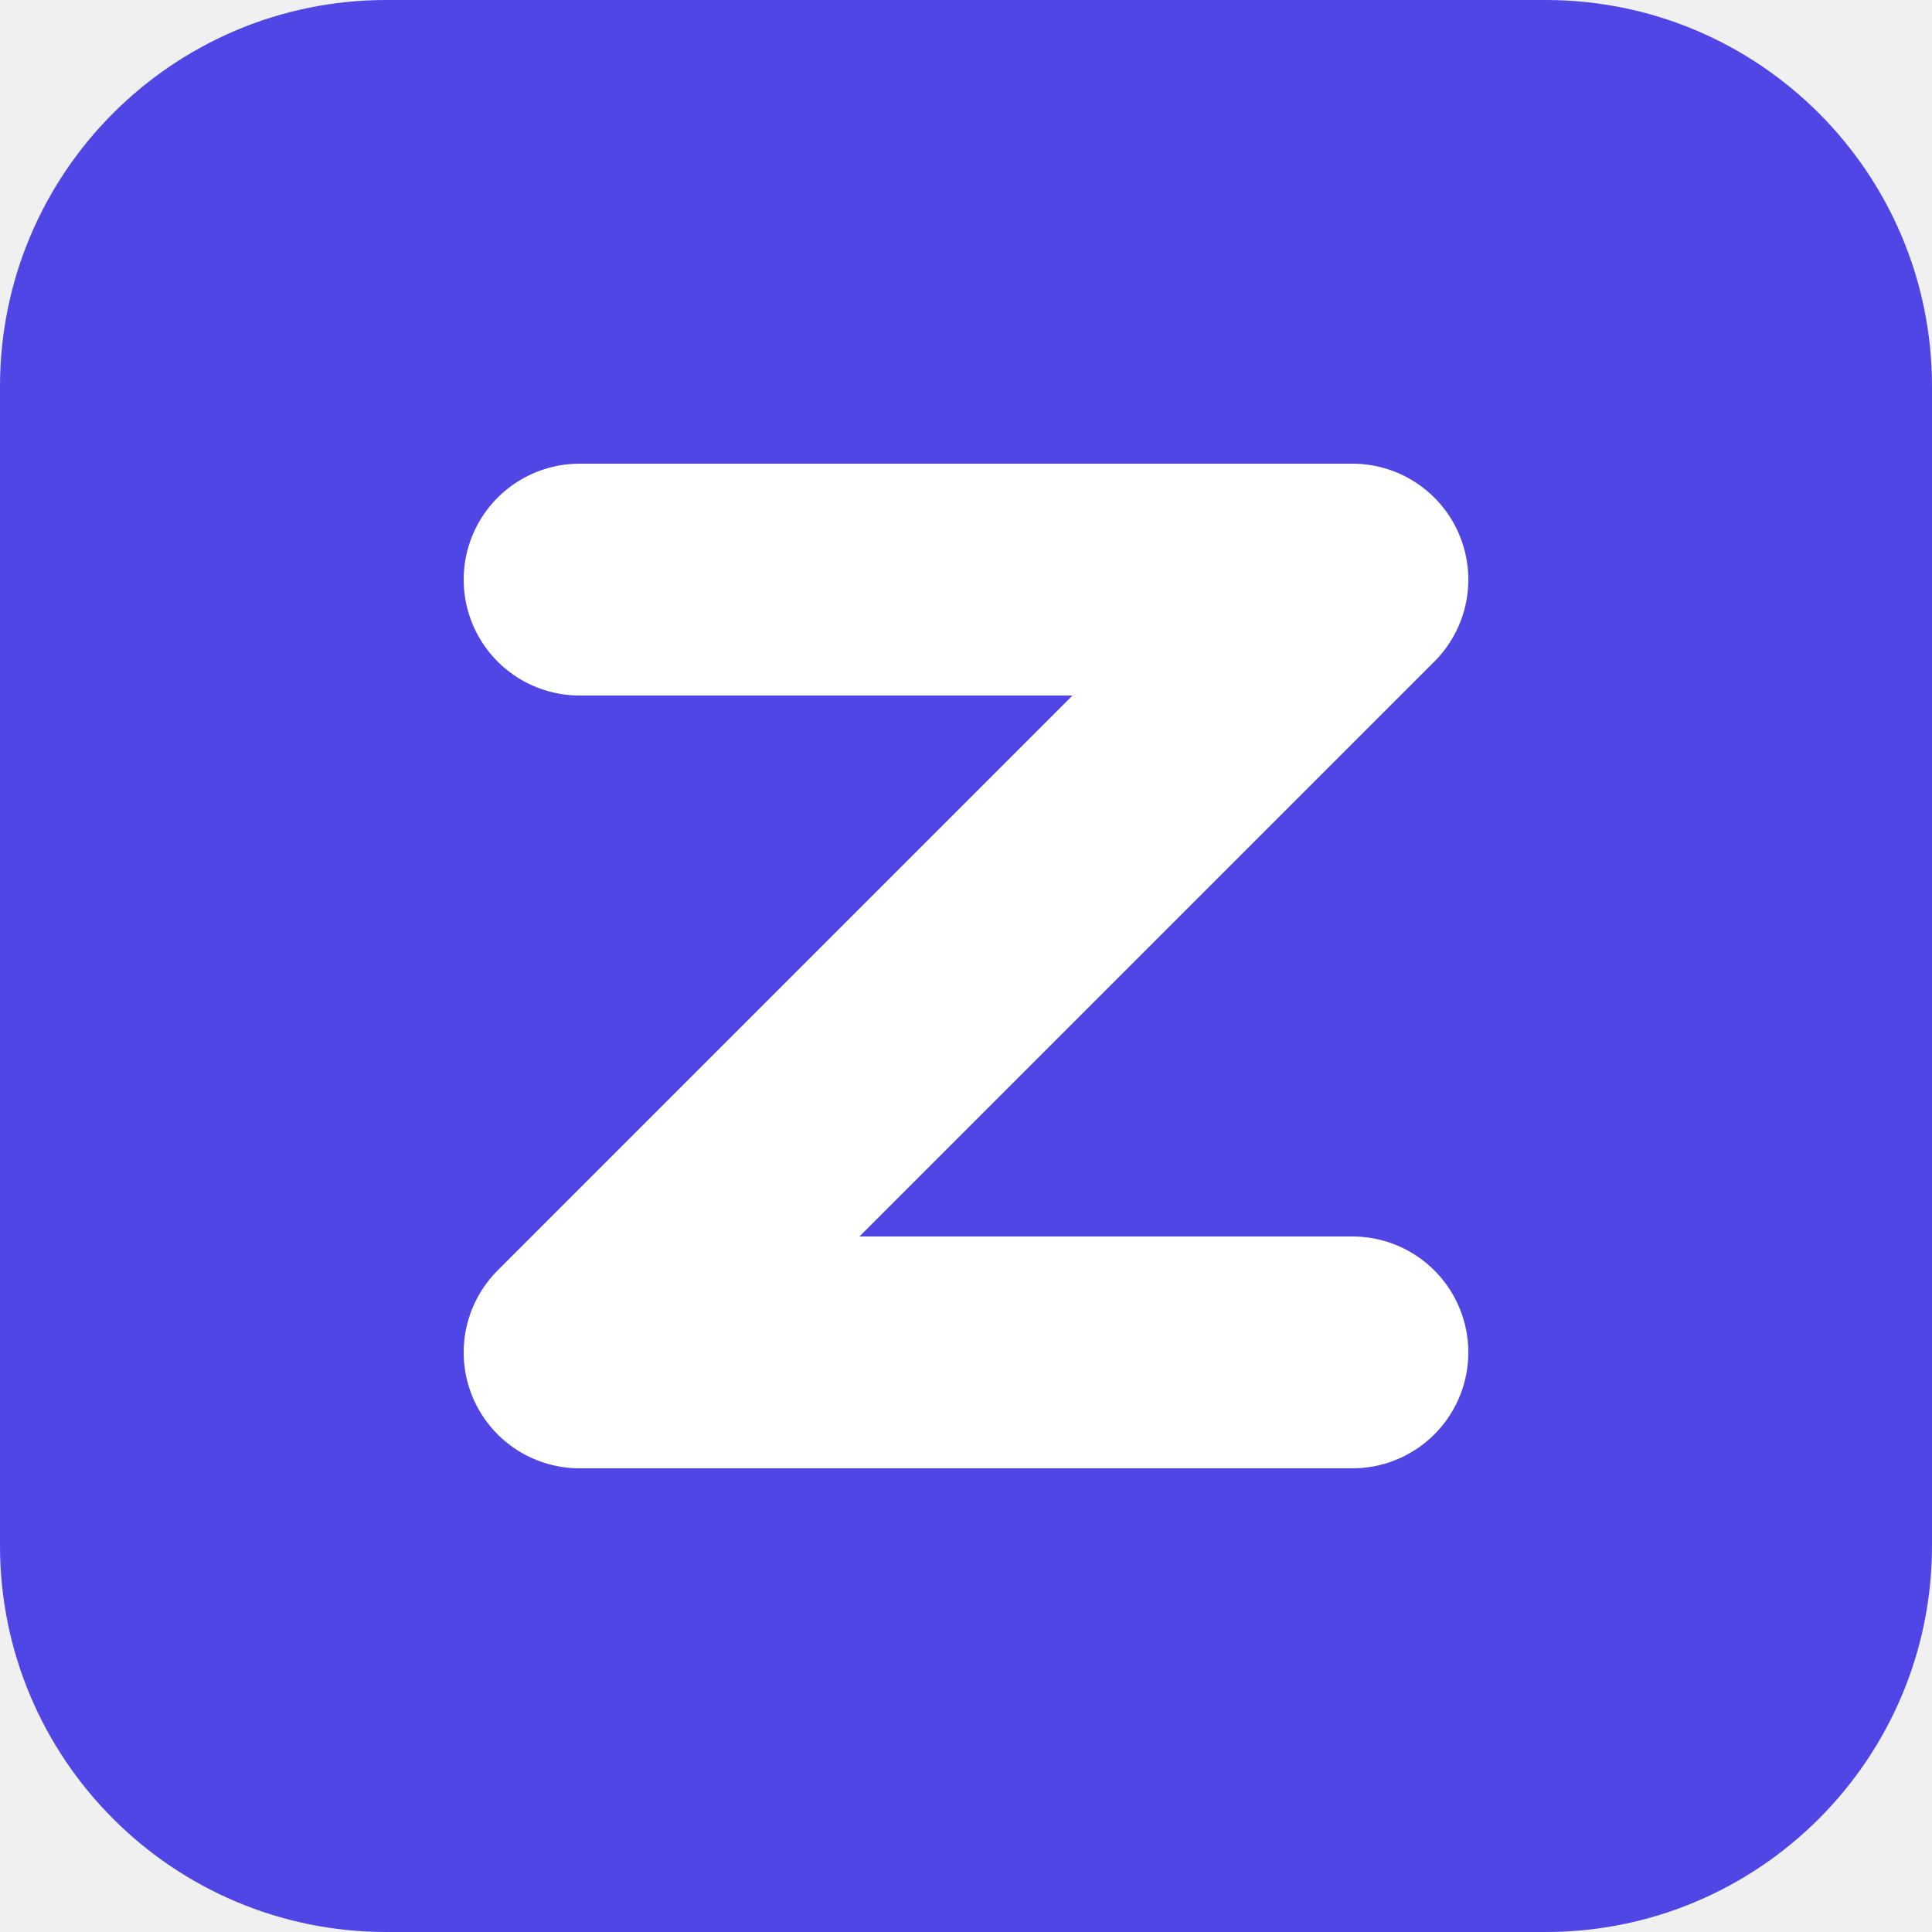
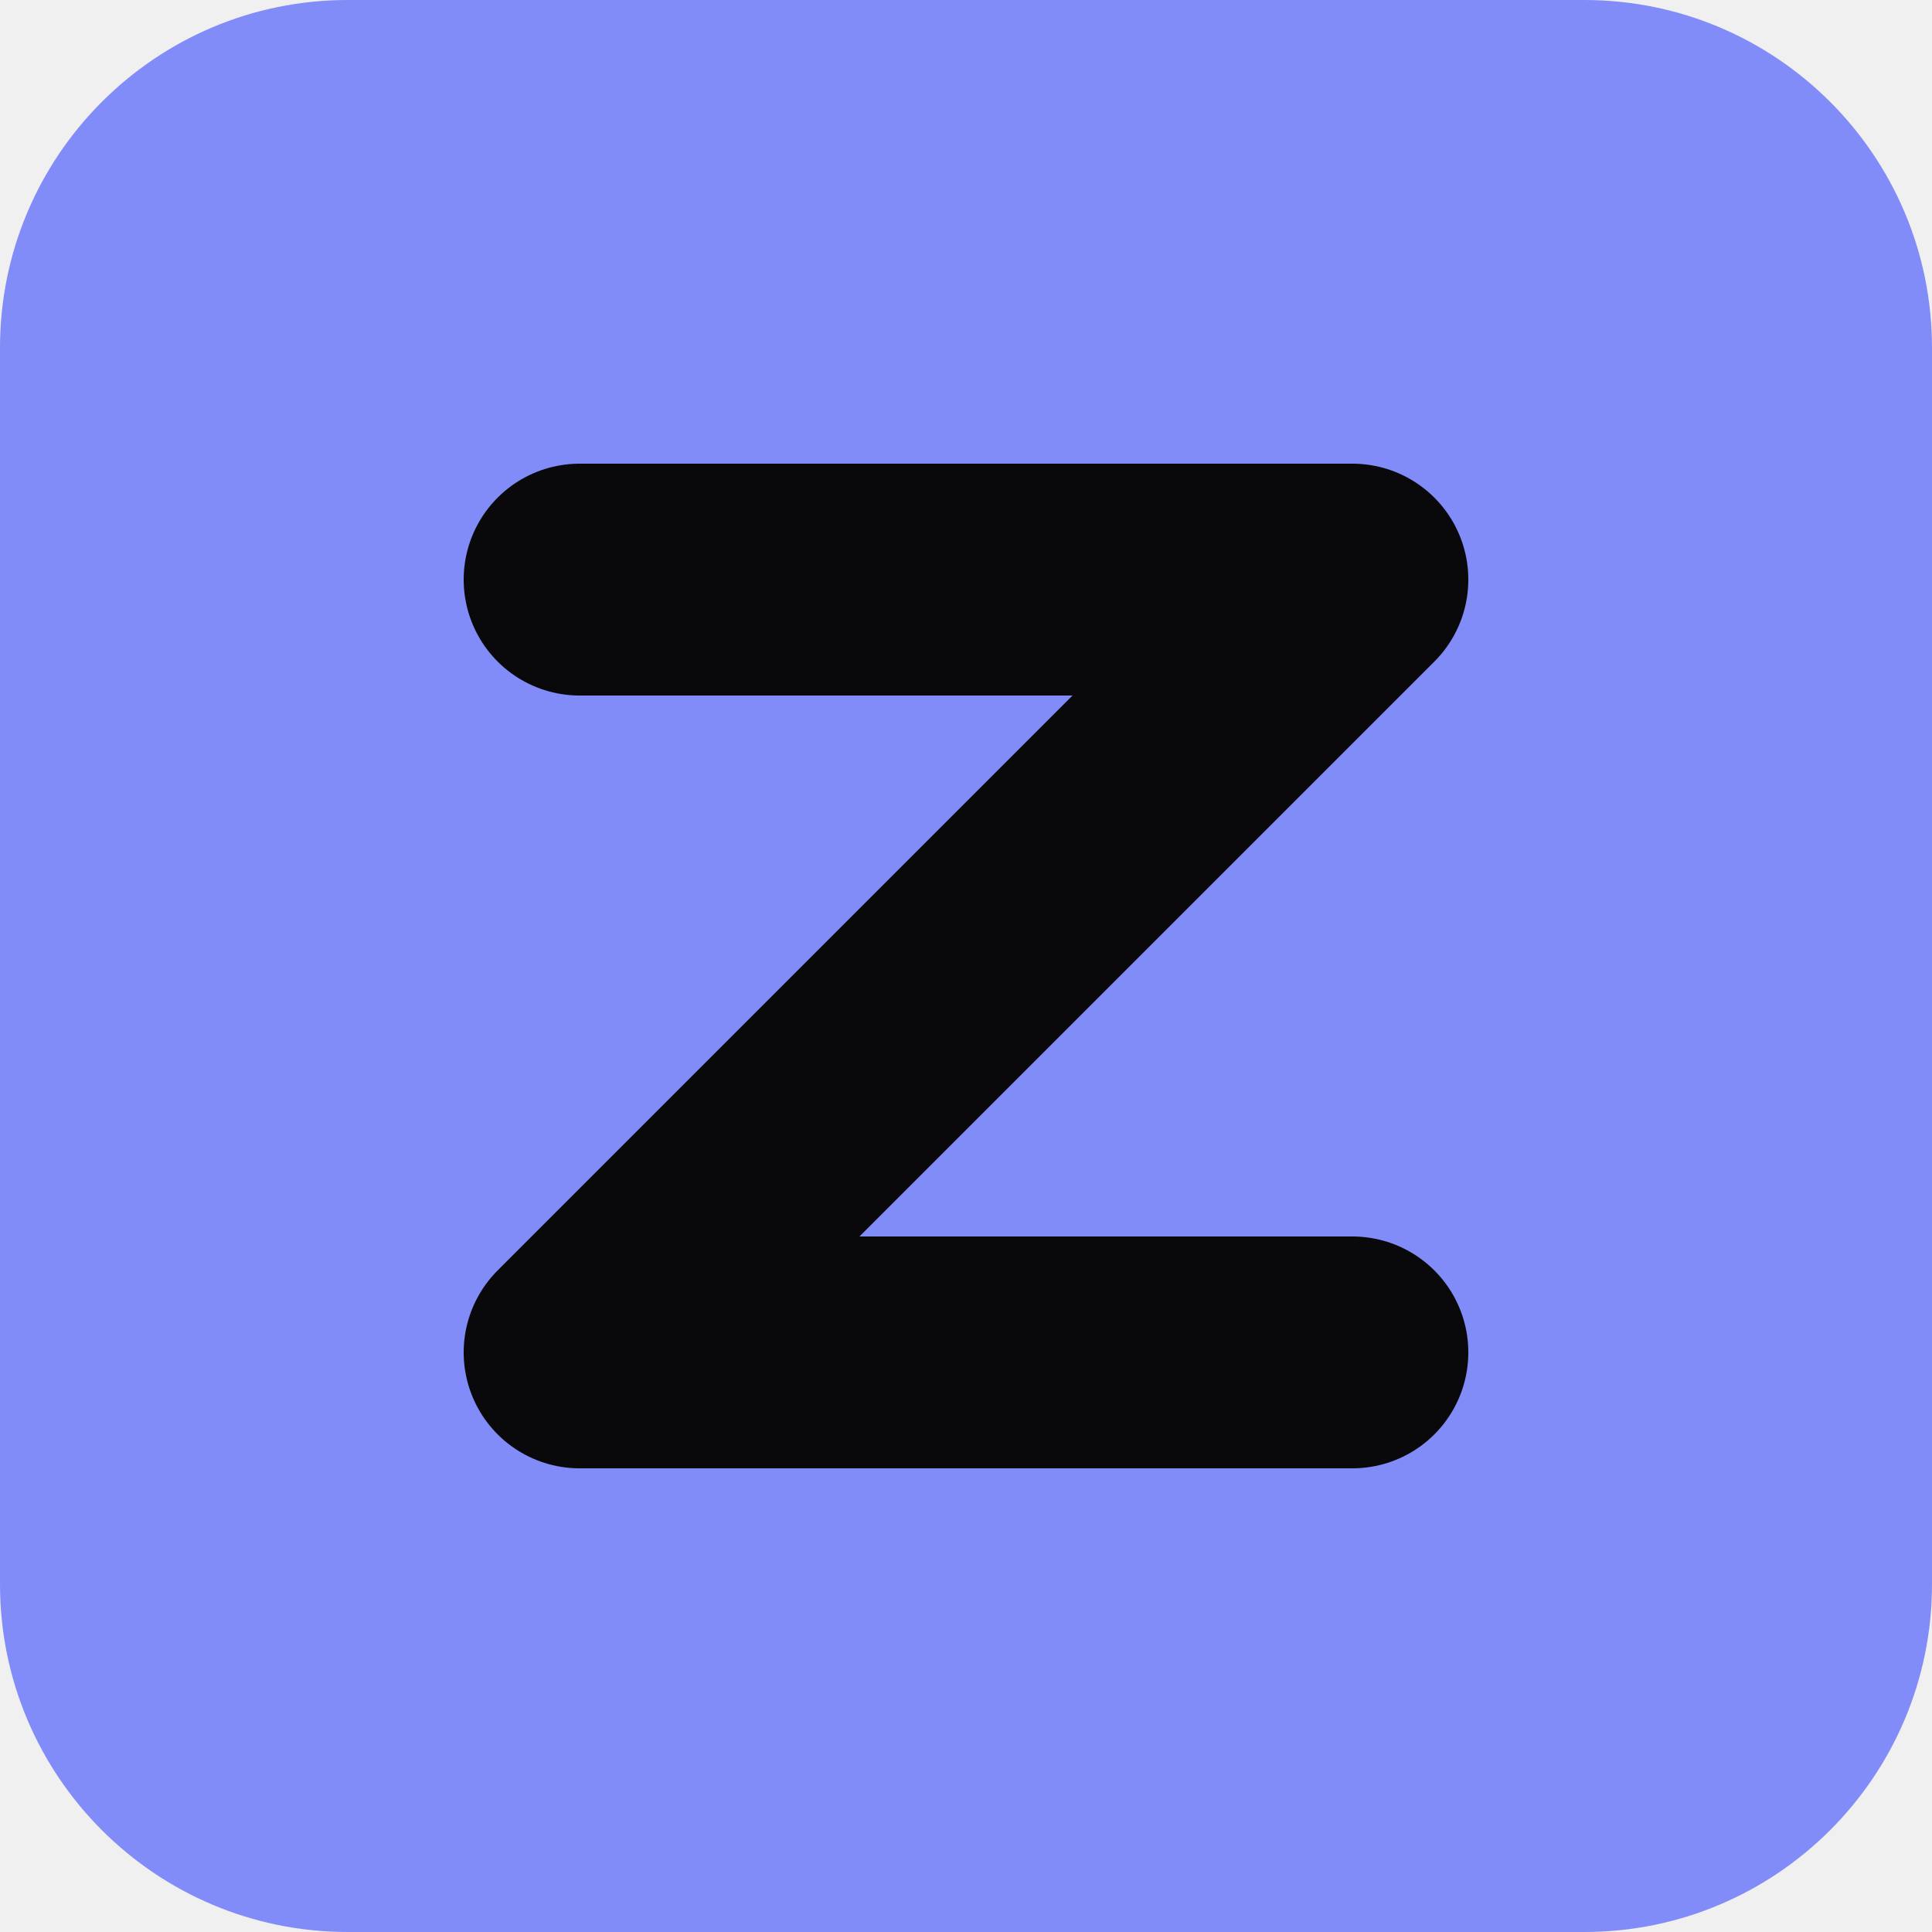
<svg xmlns="http://www.w3.org/2000/svg" viewBox="0 0 100 100" fill="none">
-   <rect width="100" height="100" rx="20" fill="#4F46E5" />
-   <path d="M30 30H70L30 70H70" stroke="white" stroke-width="12" stroke-linecap="round" stroke-linejoin="round" />
+   <rect width="100" height="100" rx="18" fill="#818cf8" />
+   <path d="M30 30H70L30 70H70" stroke="#09090b" stroke-width="12" stroke-linecap="round" stroke-linejoin="round" />
</svg>
